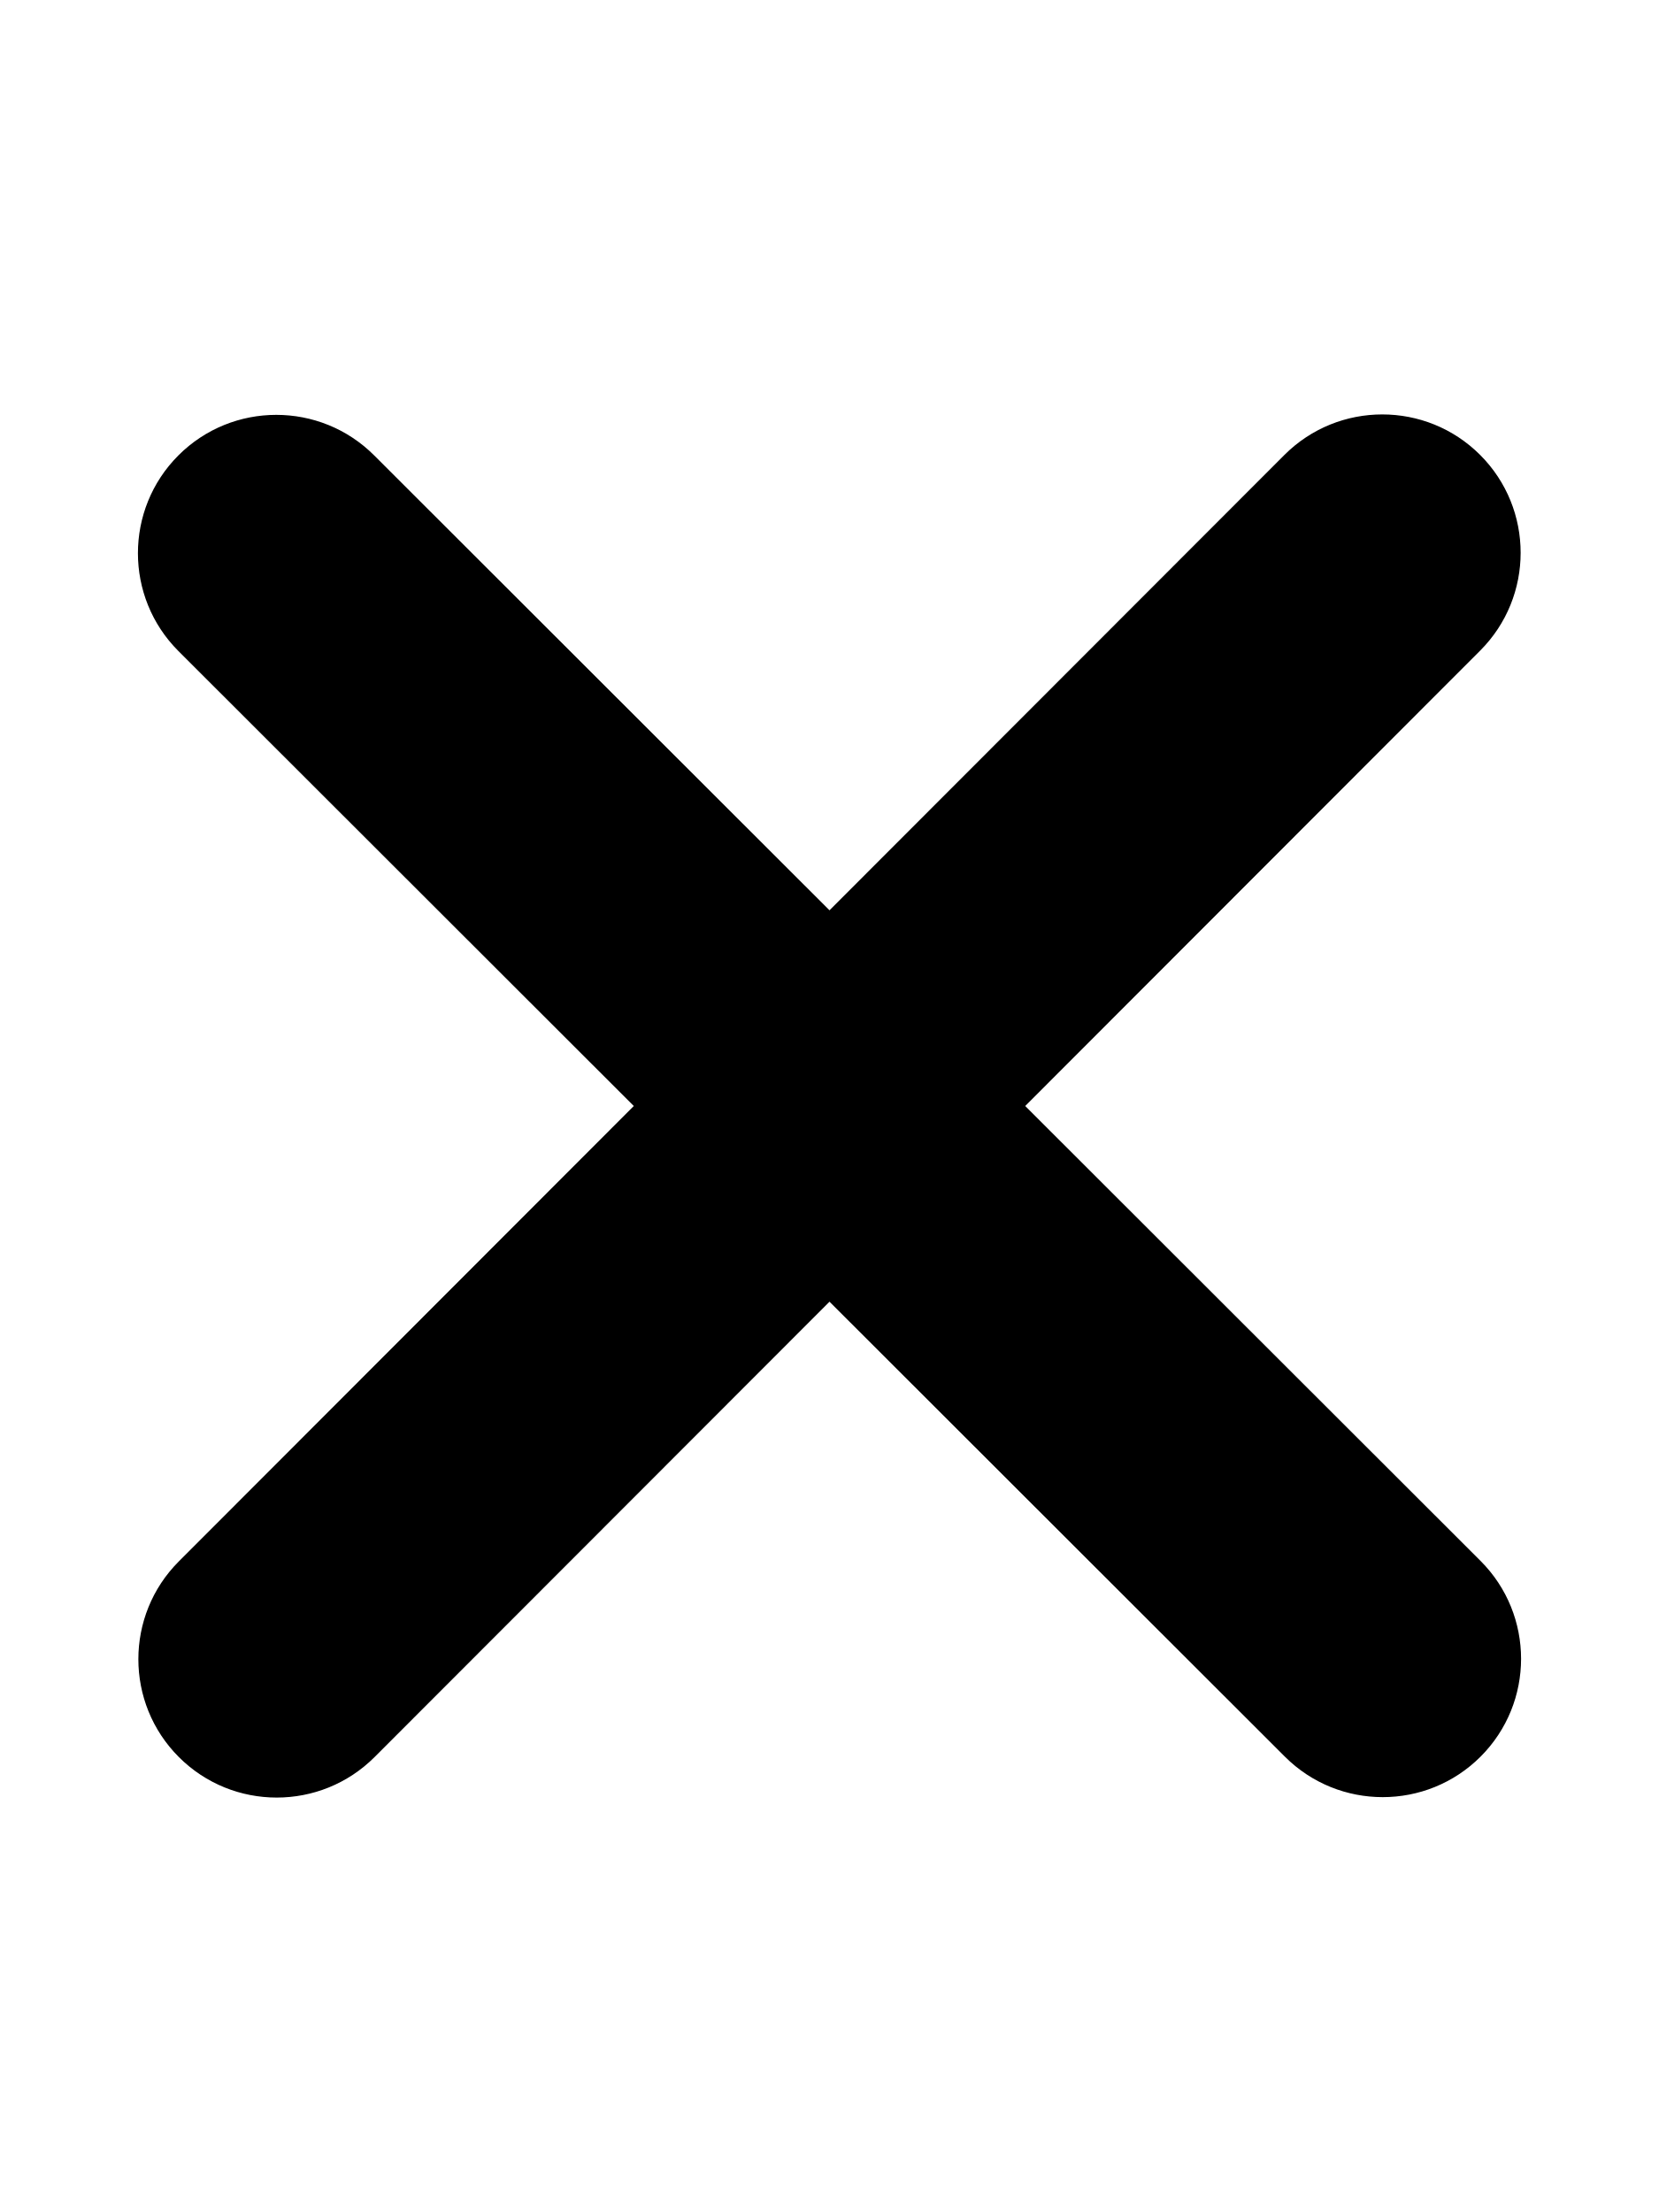
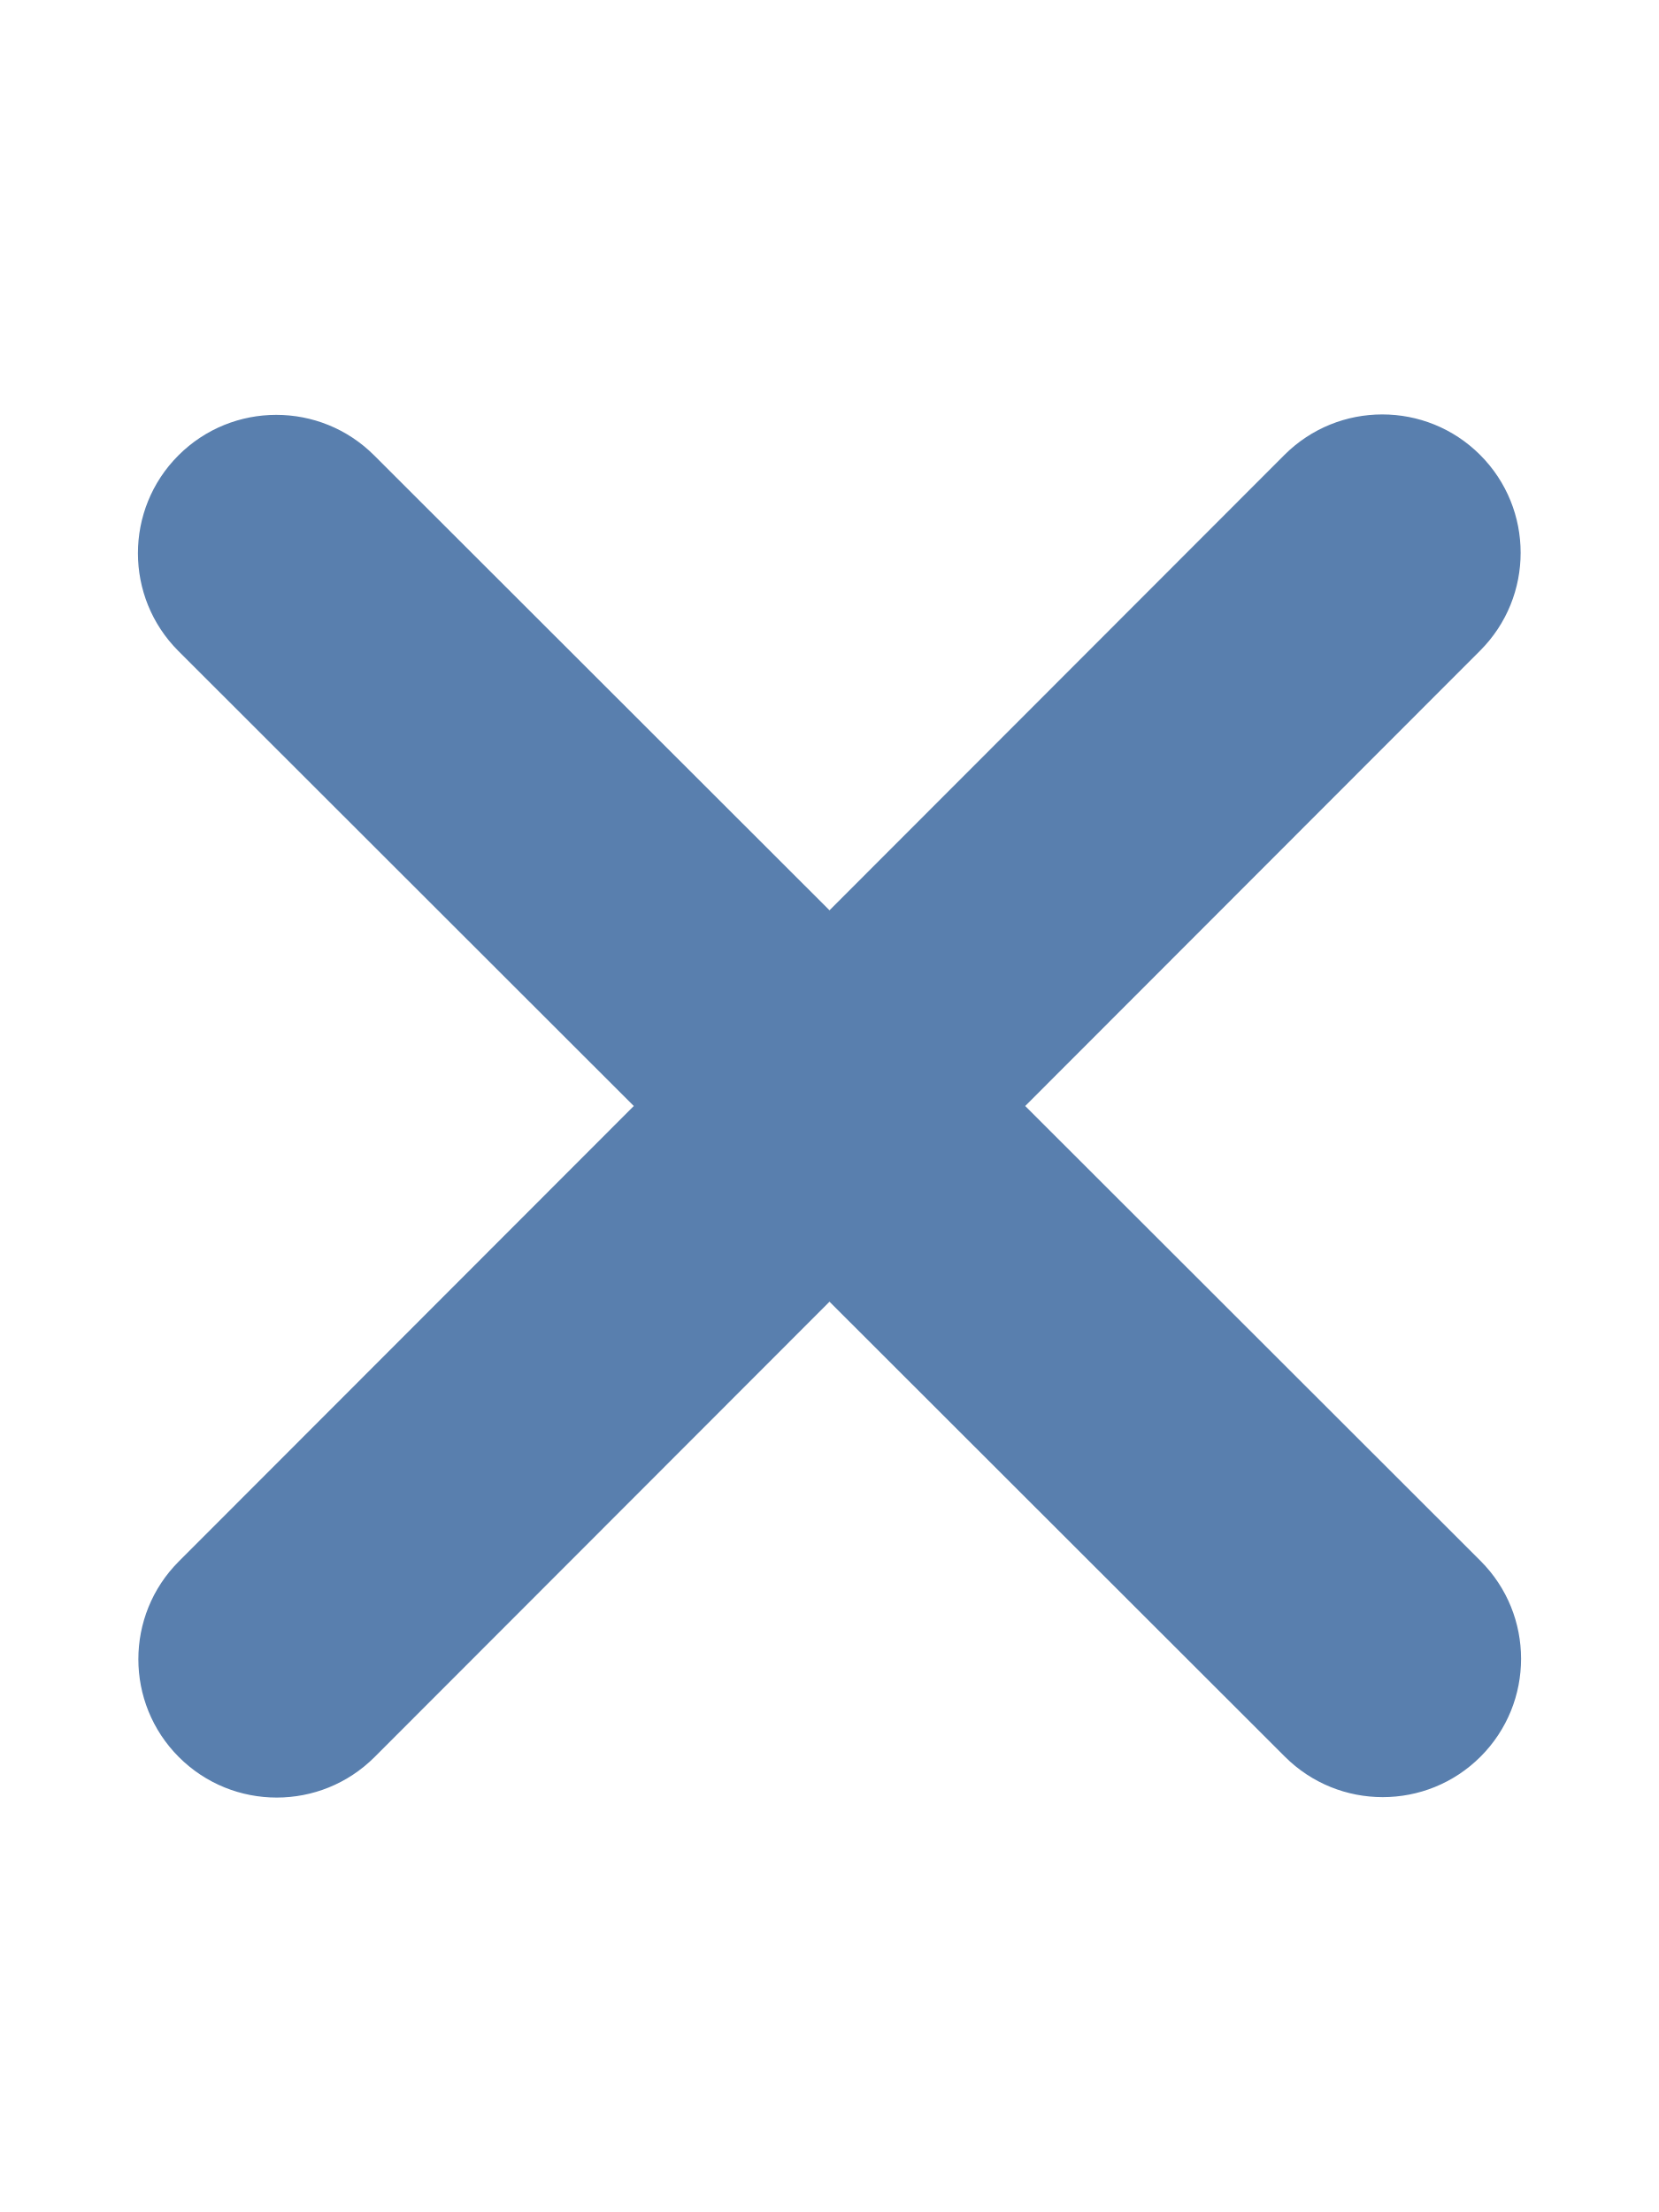
<svg xmlns="http://www.w3.org/2000/svg" viewBox="0 0 384 512">
-   <path d="M342.6 150.6c12.5-12.5 12.5-32.8 0-45.3s-32.8-12.5-45.3 0L192 210.7 86.6 105.4c-12.5-12.5-32.8-12.5-45.3 0s-12.5 32.8 0 45.3L146.7 256 41.4 361.4c-12.5 12.5-12.5 32.8 0 45.3s32.8 12.5 45.3 0L192 301.3 297.4 406.6c12.5 12.5 32.8 12.5 45.3 0s12.5-32.8 0-45.3L237.3 256 342.6 150.6z" />
+   <path fill="#597FAE" d="M342.6 150.6c12.5-12.5 12.5-32.8 0-45.3s-32.8-12.5-45.3 0L192 210.7 86.6 105.4c-12.5-12.5-32.8-12.5-45.3 0s-12.5 32.8 0 45.3L146.7 256 41.4 361.4c-12.5 12.5-12.5 32.8 0 45.3s32.8 12.5 45.3 0L192 301.3 297.4 406.6c12.5 12.5 32.8 12.5 45.3 0s12.5-32.8 0-45.3L237.3 256 342.6 150.6z" />
</svg>
